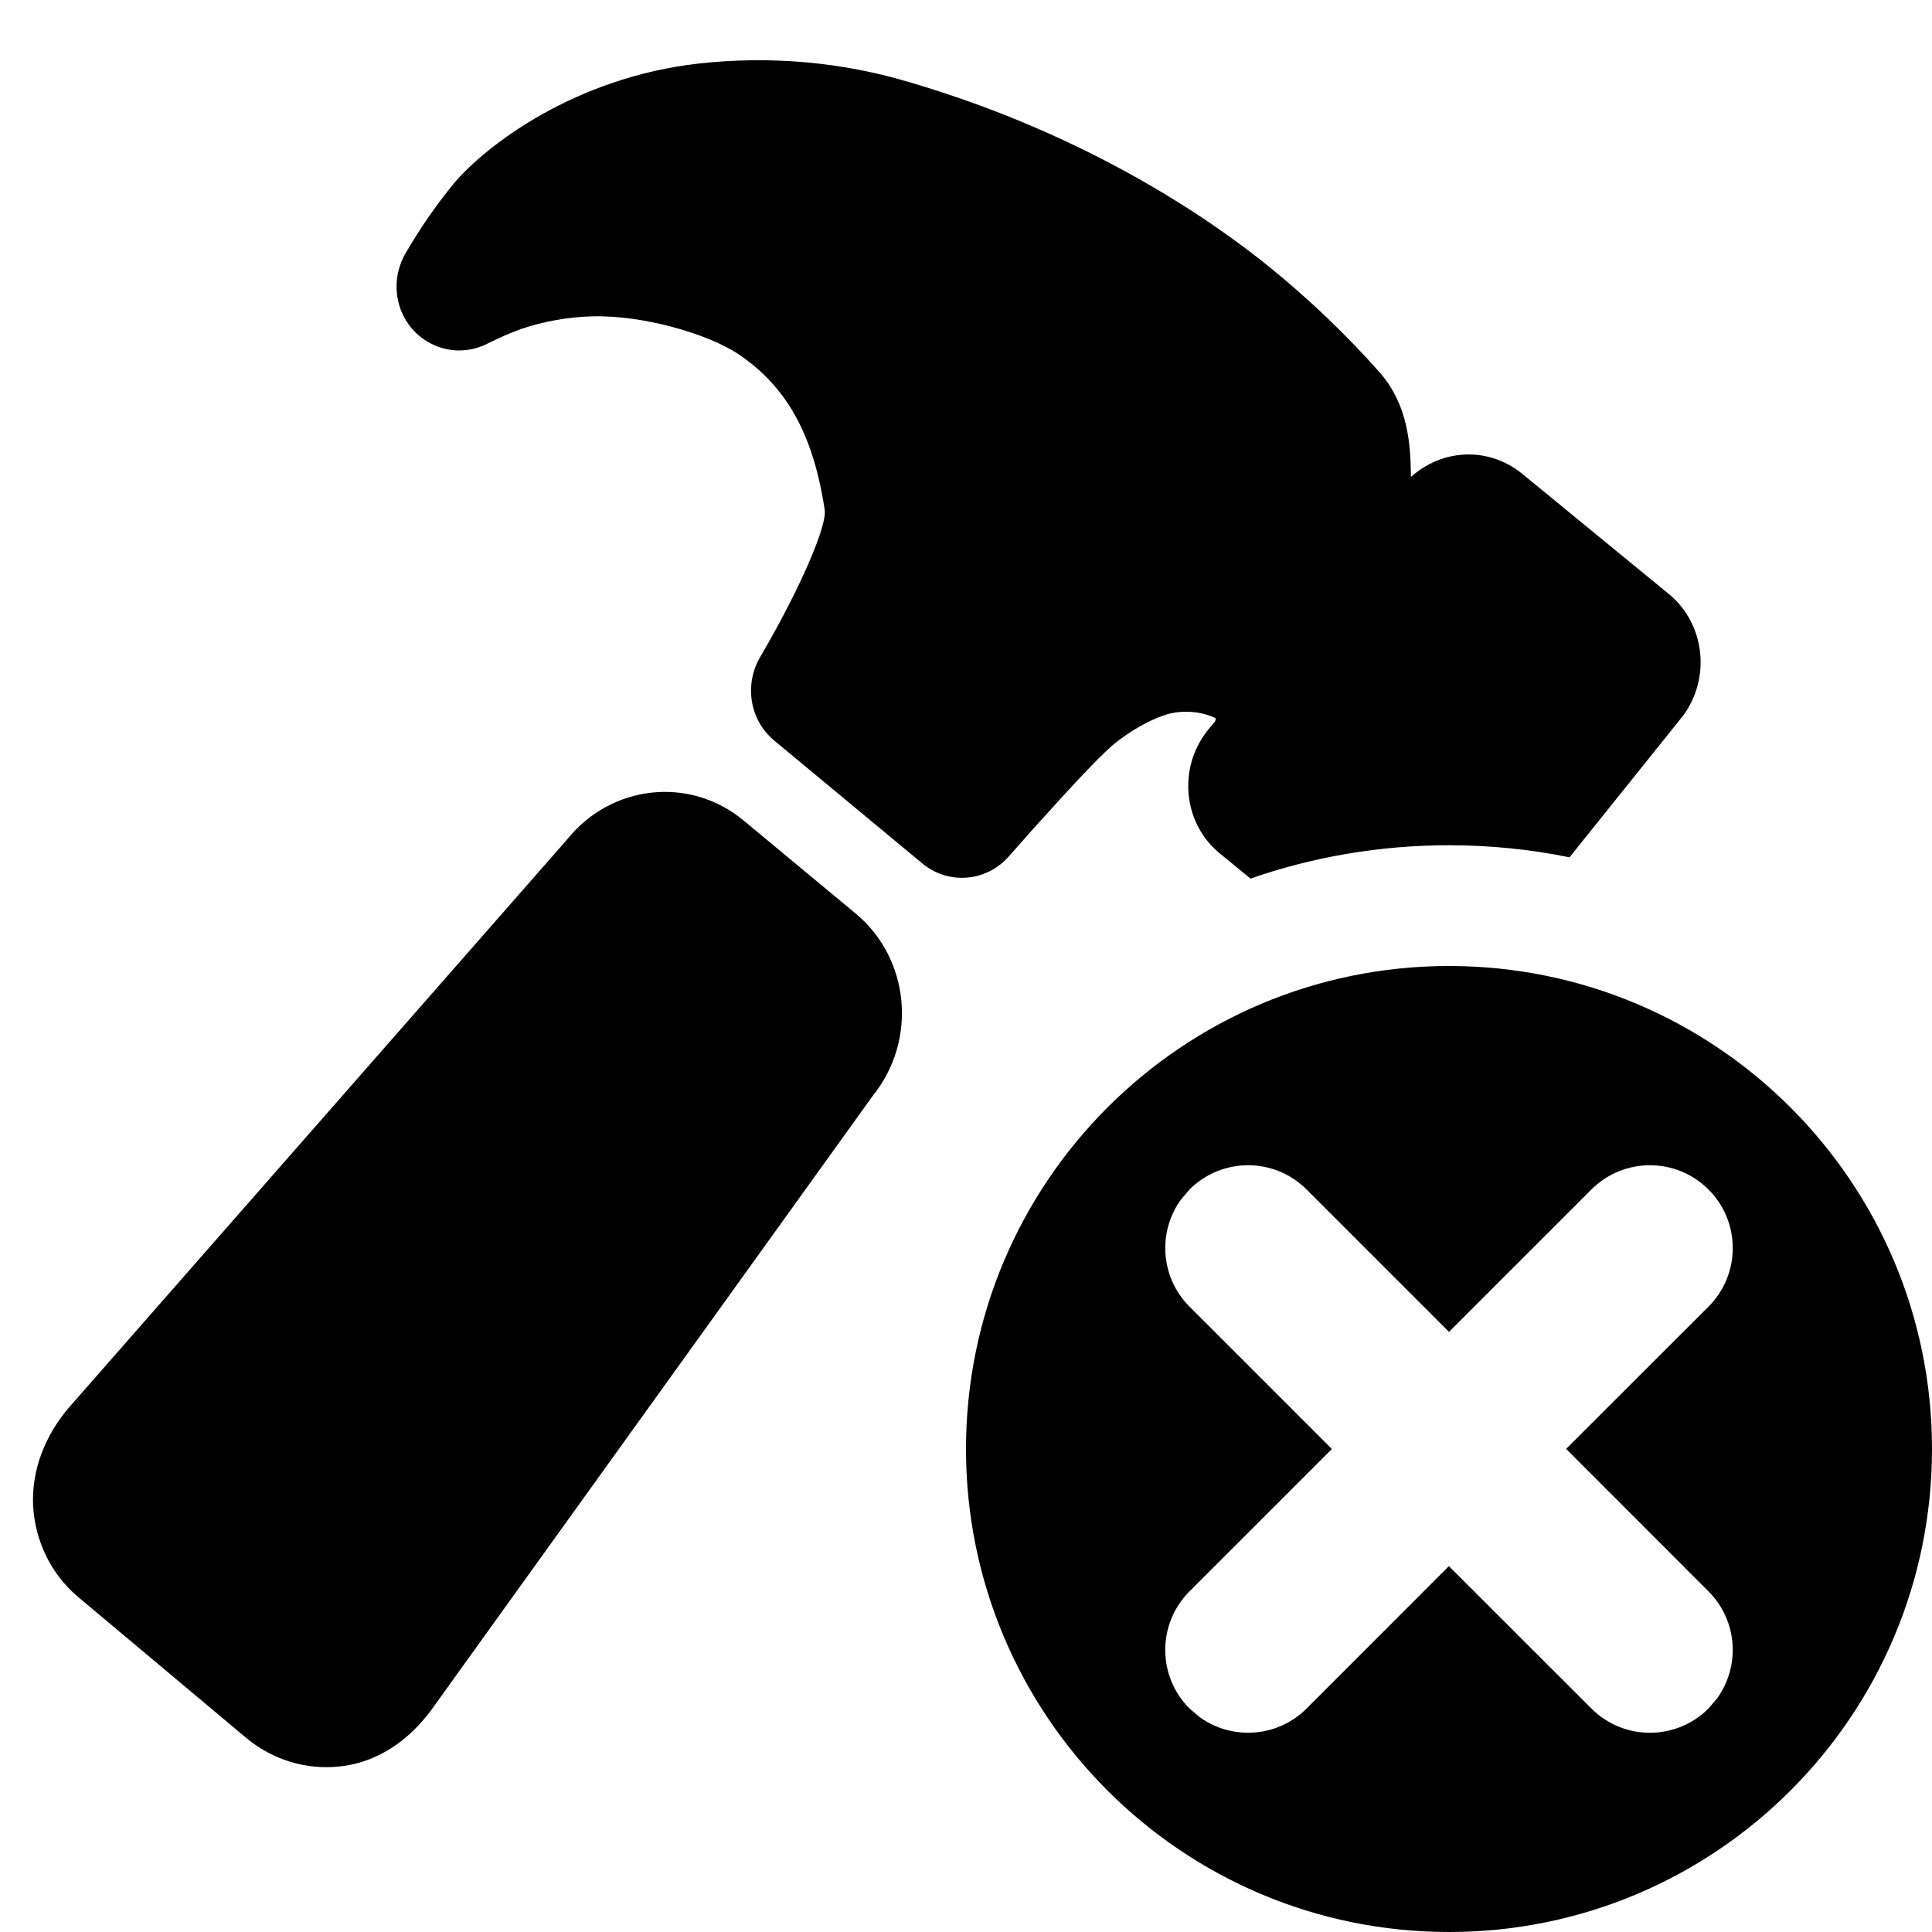
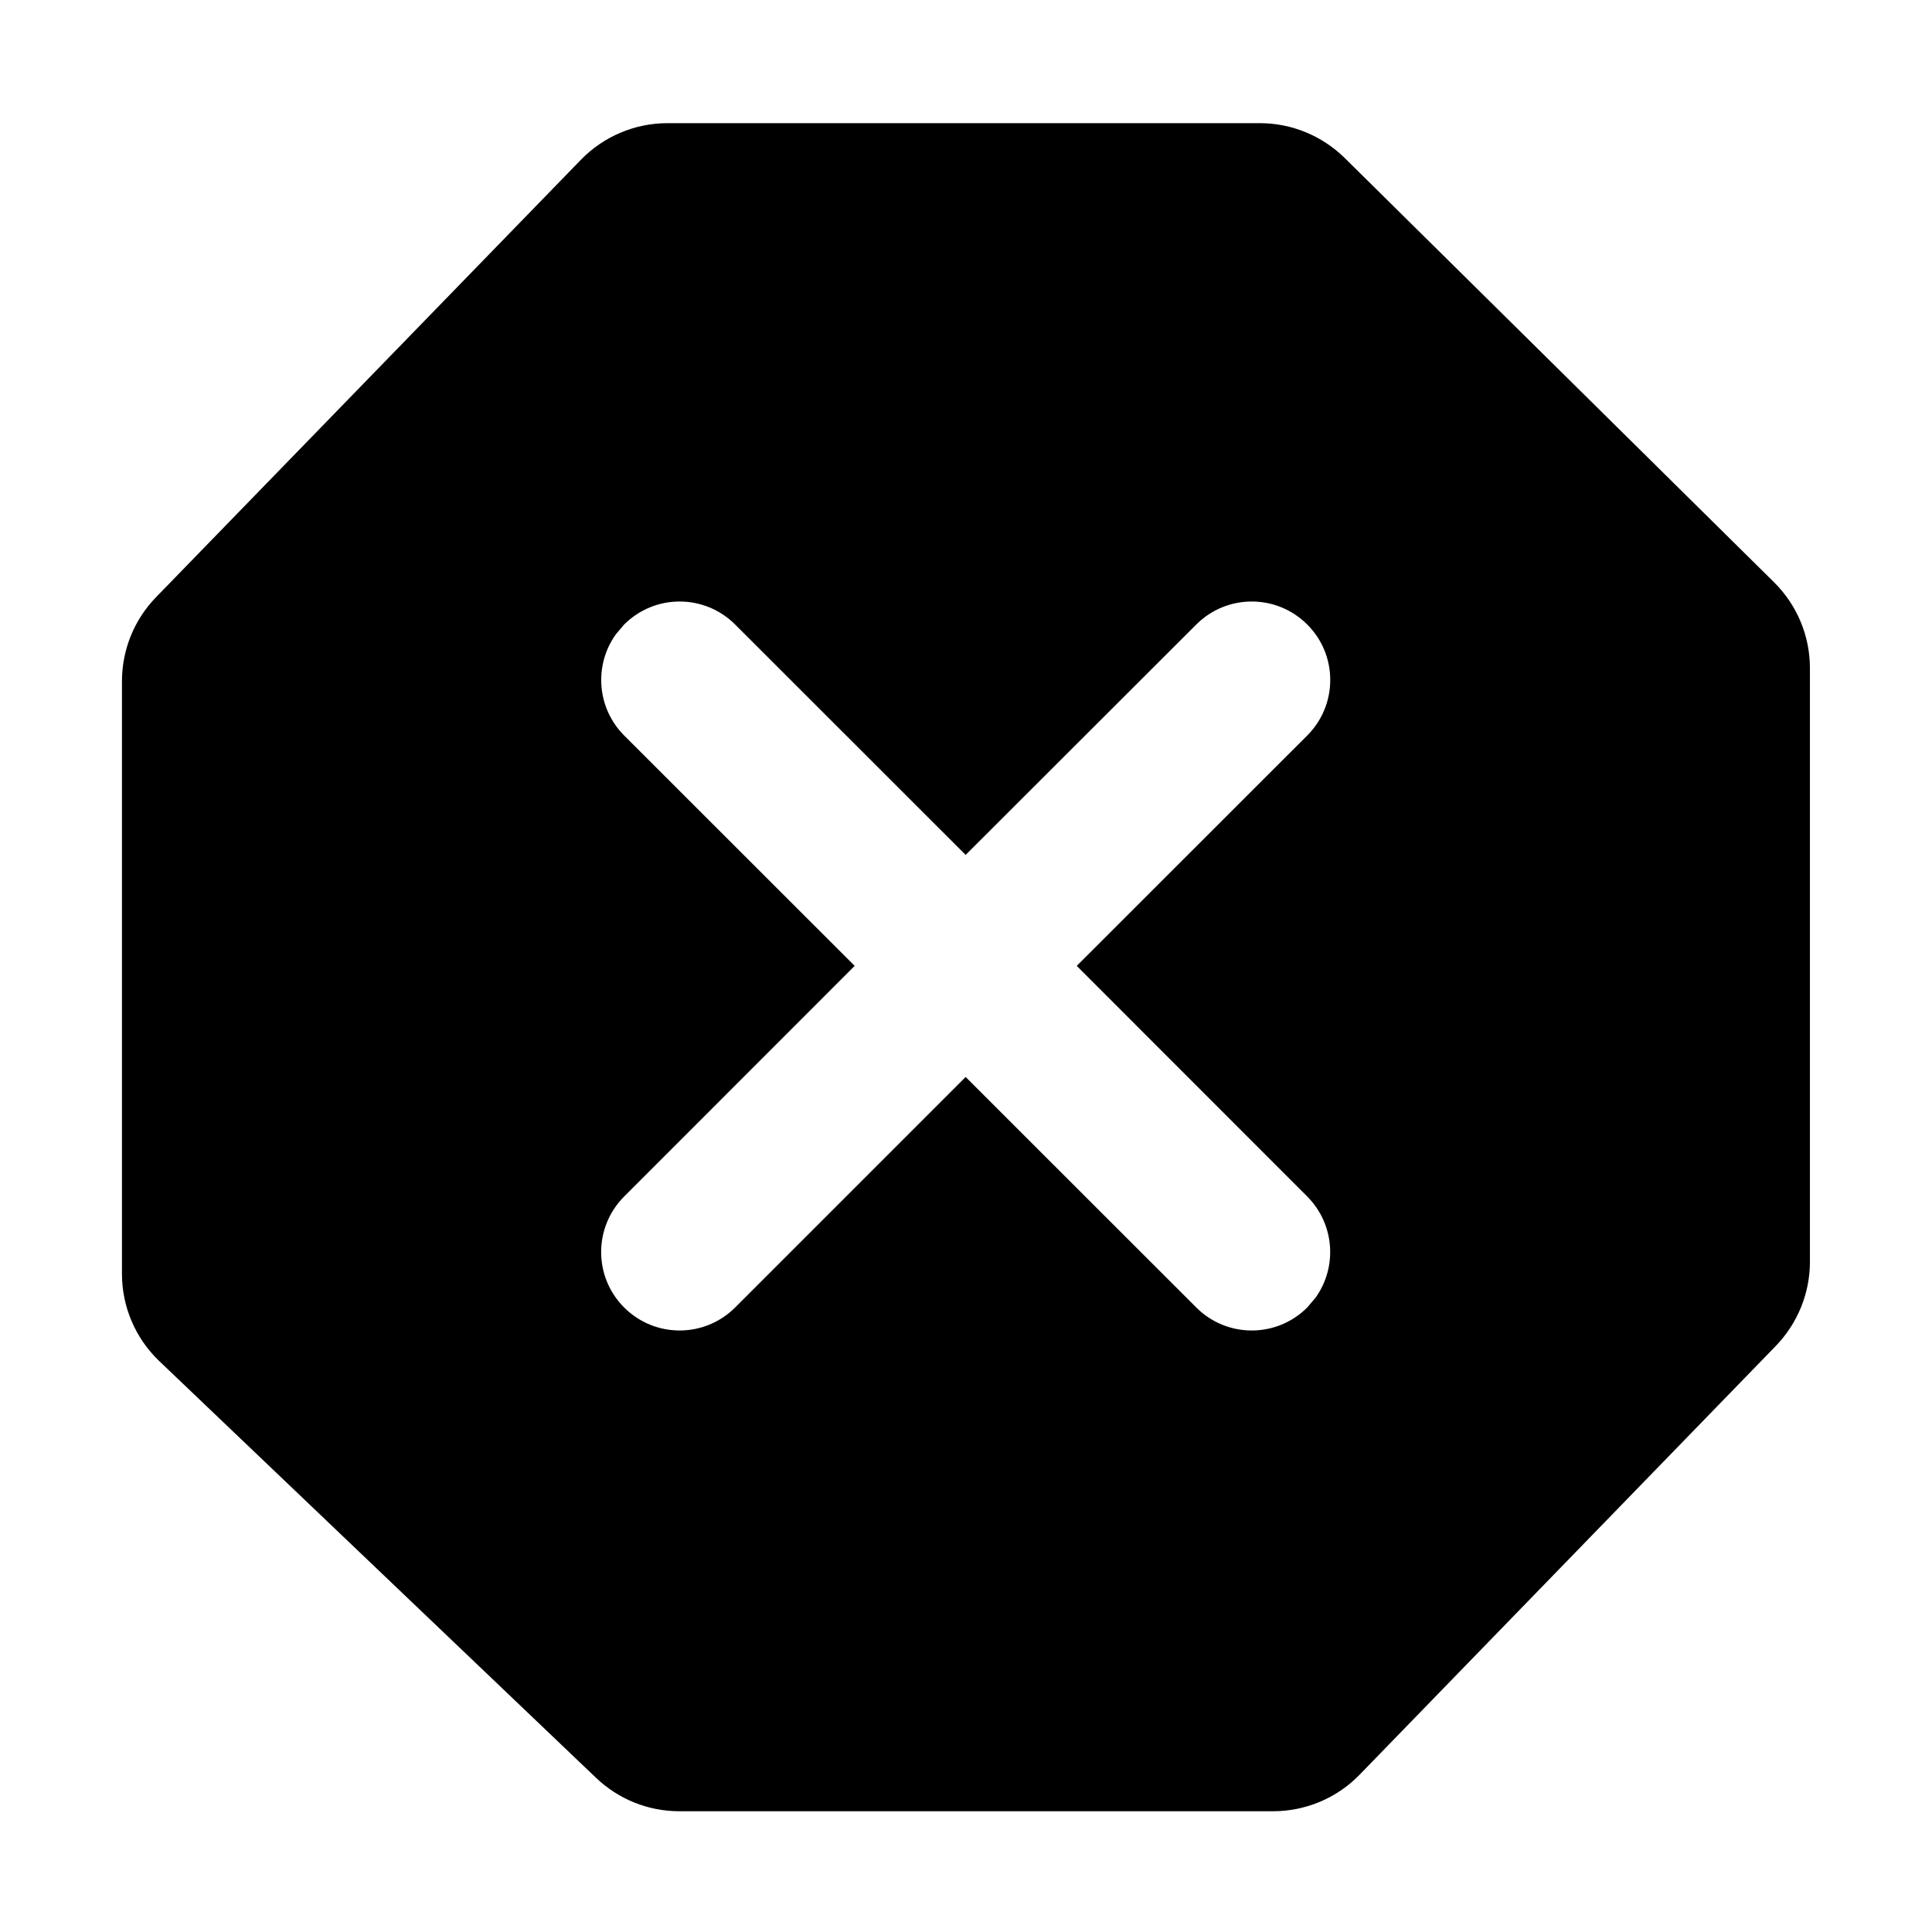
<svg xmlns="http://www.w3.org/2000/svg" width="16px" height="16px" viewBox="0 0 16 16" version="1.1">
  <g id="ICON-/-toolbar-/cancel" stroke="none" stroke-width="1" fill="none" fill-rule="evenodd">
-     <path d="M12,8 C14.209,8 16,9.791 16,12 C16,14.209 14.209,16 12,16 C9.791,16 8,14.209 8,12 C8,9.791 9.791,8 12,8 Z M6.157,6.794 L7.088,7.567 C7.535,7.94 7.598,8.614 7.23,9.072 L3.567,14.168 C3.382,14.414 3.139,14.582 2.852,14.624 L2.813,14.629 C2.538,14.659 2.261,14.576 2.043,14.396 L0.65,13.228 C0.426,13.042 0.29,12.765 0.274,12.468 C0.261,12.171 0.374,11.889 0.568,11.66 L4.695,6.954 C5.06,6.497 5.711,6.425 6.157,6.794 Z M13.179,9.851 L12,11.03 L10.821,9.851 C10.553,9.583 10.119,9.583 9.851,9.851 L9.779,9.936 C9.586,10.204 9.61,10.58 9.851,10.821 L11.03,12 L9.851,13.179 C9.583,13.447 9.583,13.881 9.851,14.149 L9.936,14.221 C10.204,14.414 10.58,14.39 10.821,14.149 L11.999,12.97 L13.179,14.149 C13.447,14.417 13.881,14.417 14.149,14.149 L14.221,14.064 C14.414,13.796 14.39,13.42 14.149,13.179 L12.97,11.999 L14.149,10.821 C14.417,10.553 14.417,10.119 14.149,9.851 C13.881,9.583 13.447,9.583 13.179,9.851 Z M7.539,0.683 C9.037,1.124 10.058,1.839 10.535,2.229 C10.856,2.492 11.157,2.78 11.433,3.092 C11.666,3.365 11.679,3.692 11.684,3.91 L11.685,3.95 C11.796,3.85 11.937,3.784 12.086,3.768 C12.271,3.747 12.457,3.803 12.603,3.921 L13.825,4.923 L13.836,4.932 C14.119,5.179 14.165,5.61 13.946,5.917 L13.929,5.939 L12.998,7.1 C12.676,7.034 12.342,7 12,7 C11.424,7 10.871,7.097 10.356,7.276 L10.095,7.062 C9.798,6.813 9.754,6.362 9.999,6.052 L10.007,6.041 L10.06,5.978 C10.066,5.971 10.068,5.957 10.067,5.947 C9.95,5.893 9.818,5.881 9.693,5.908 C9.645,5.921 9.47,5.97 9.235,6.154 C9.148,6.224 8.974,6.405 8.788,6.609 L8.563,6.857 C8.489,6.94 8.418,7.02 8.355,7.092 C8.169,7.304 7.854,7.329 7.64,7.152 L6.413,6.134 C6.209,5.965 6.161,5.672 6.295,5.442 C6.64,4.853 6.849,4.349 6.83,4.224 C6.736,3.597 6.513,3.195 6.103,2.925 C5.861,2.768 5.334,2.608 4.903,2.62 C4.704,2.625 4.504,2.661 4.311,2.726 C4.219,2.76 4.128,2.8 4.041,2.844 C3.882,2.925 3.698,2.922 3.545,2.832 C3.295,2.688 3.21,2.362 3.355,2.104 C3.475,1.896 3.61,1.7 3.762,1.515 C4.032,1.199 4.764,0.641 5.788,0.526 C6.377,0.461 6.972,0.512 7.539,0.683 Z" id="形状结合" fill="#000000" />
+     <path d="M10.434,1.02 C10.697,1.02 10.949,1.124 11.137,1.309 L14.692,4.822 C14.882,5.01 14.989,5.266 14.989,5.533 L14.989,10.45 C14.989,10.71 14.887,10.96 14.706,11.147 L11.26,14.697 C11.072,14.891 10.813,15 10.542,15 L5.626,15 C5.369,15 5.122,14.901 4.936,14.723 L1.319,11.272 C1.121,11.083 1.01,10.822 1.01,10.549 L1.01,5.642 C1.01,5.382 1.111,5.132 1.292,4.946 L4.81,1.324 C4.998,1.13 5.257,1.02 5.527,1.02 L10.434,1.02 Z M10.826,5.172 C10.572,4.918 10.161,4.918 9.907,5.172 L7.997,7.08 L6.088,5.172 C5.834,4.918 5.423,4.918 5.169,5.172 L5.101,5.252 C4.918,5.506 4.941,5.862 5.169,6.091 L7.078,7.999 L5.169,9.909 C4.915,10.163 4.915,10.575 5.169,10.828 C5.423,11.082 5.834,11.082 6.088,10.828 L7.997,8.919 L9.907,10.828 C10.161,11.082 10.572,11.082 10.826,10.828 L10.894,10.748 C11.077,10.494 11.054,10.138 10.826,9.909 L8.917,7.999 L10.826,6.091 C11.08,5.837 11.08,5.425 10.826,5.172 Z" id="形状结合" fill="#000000" />
  </g>
</svg>
